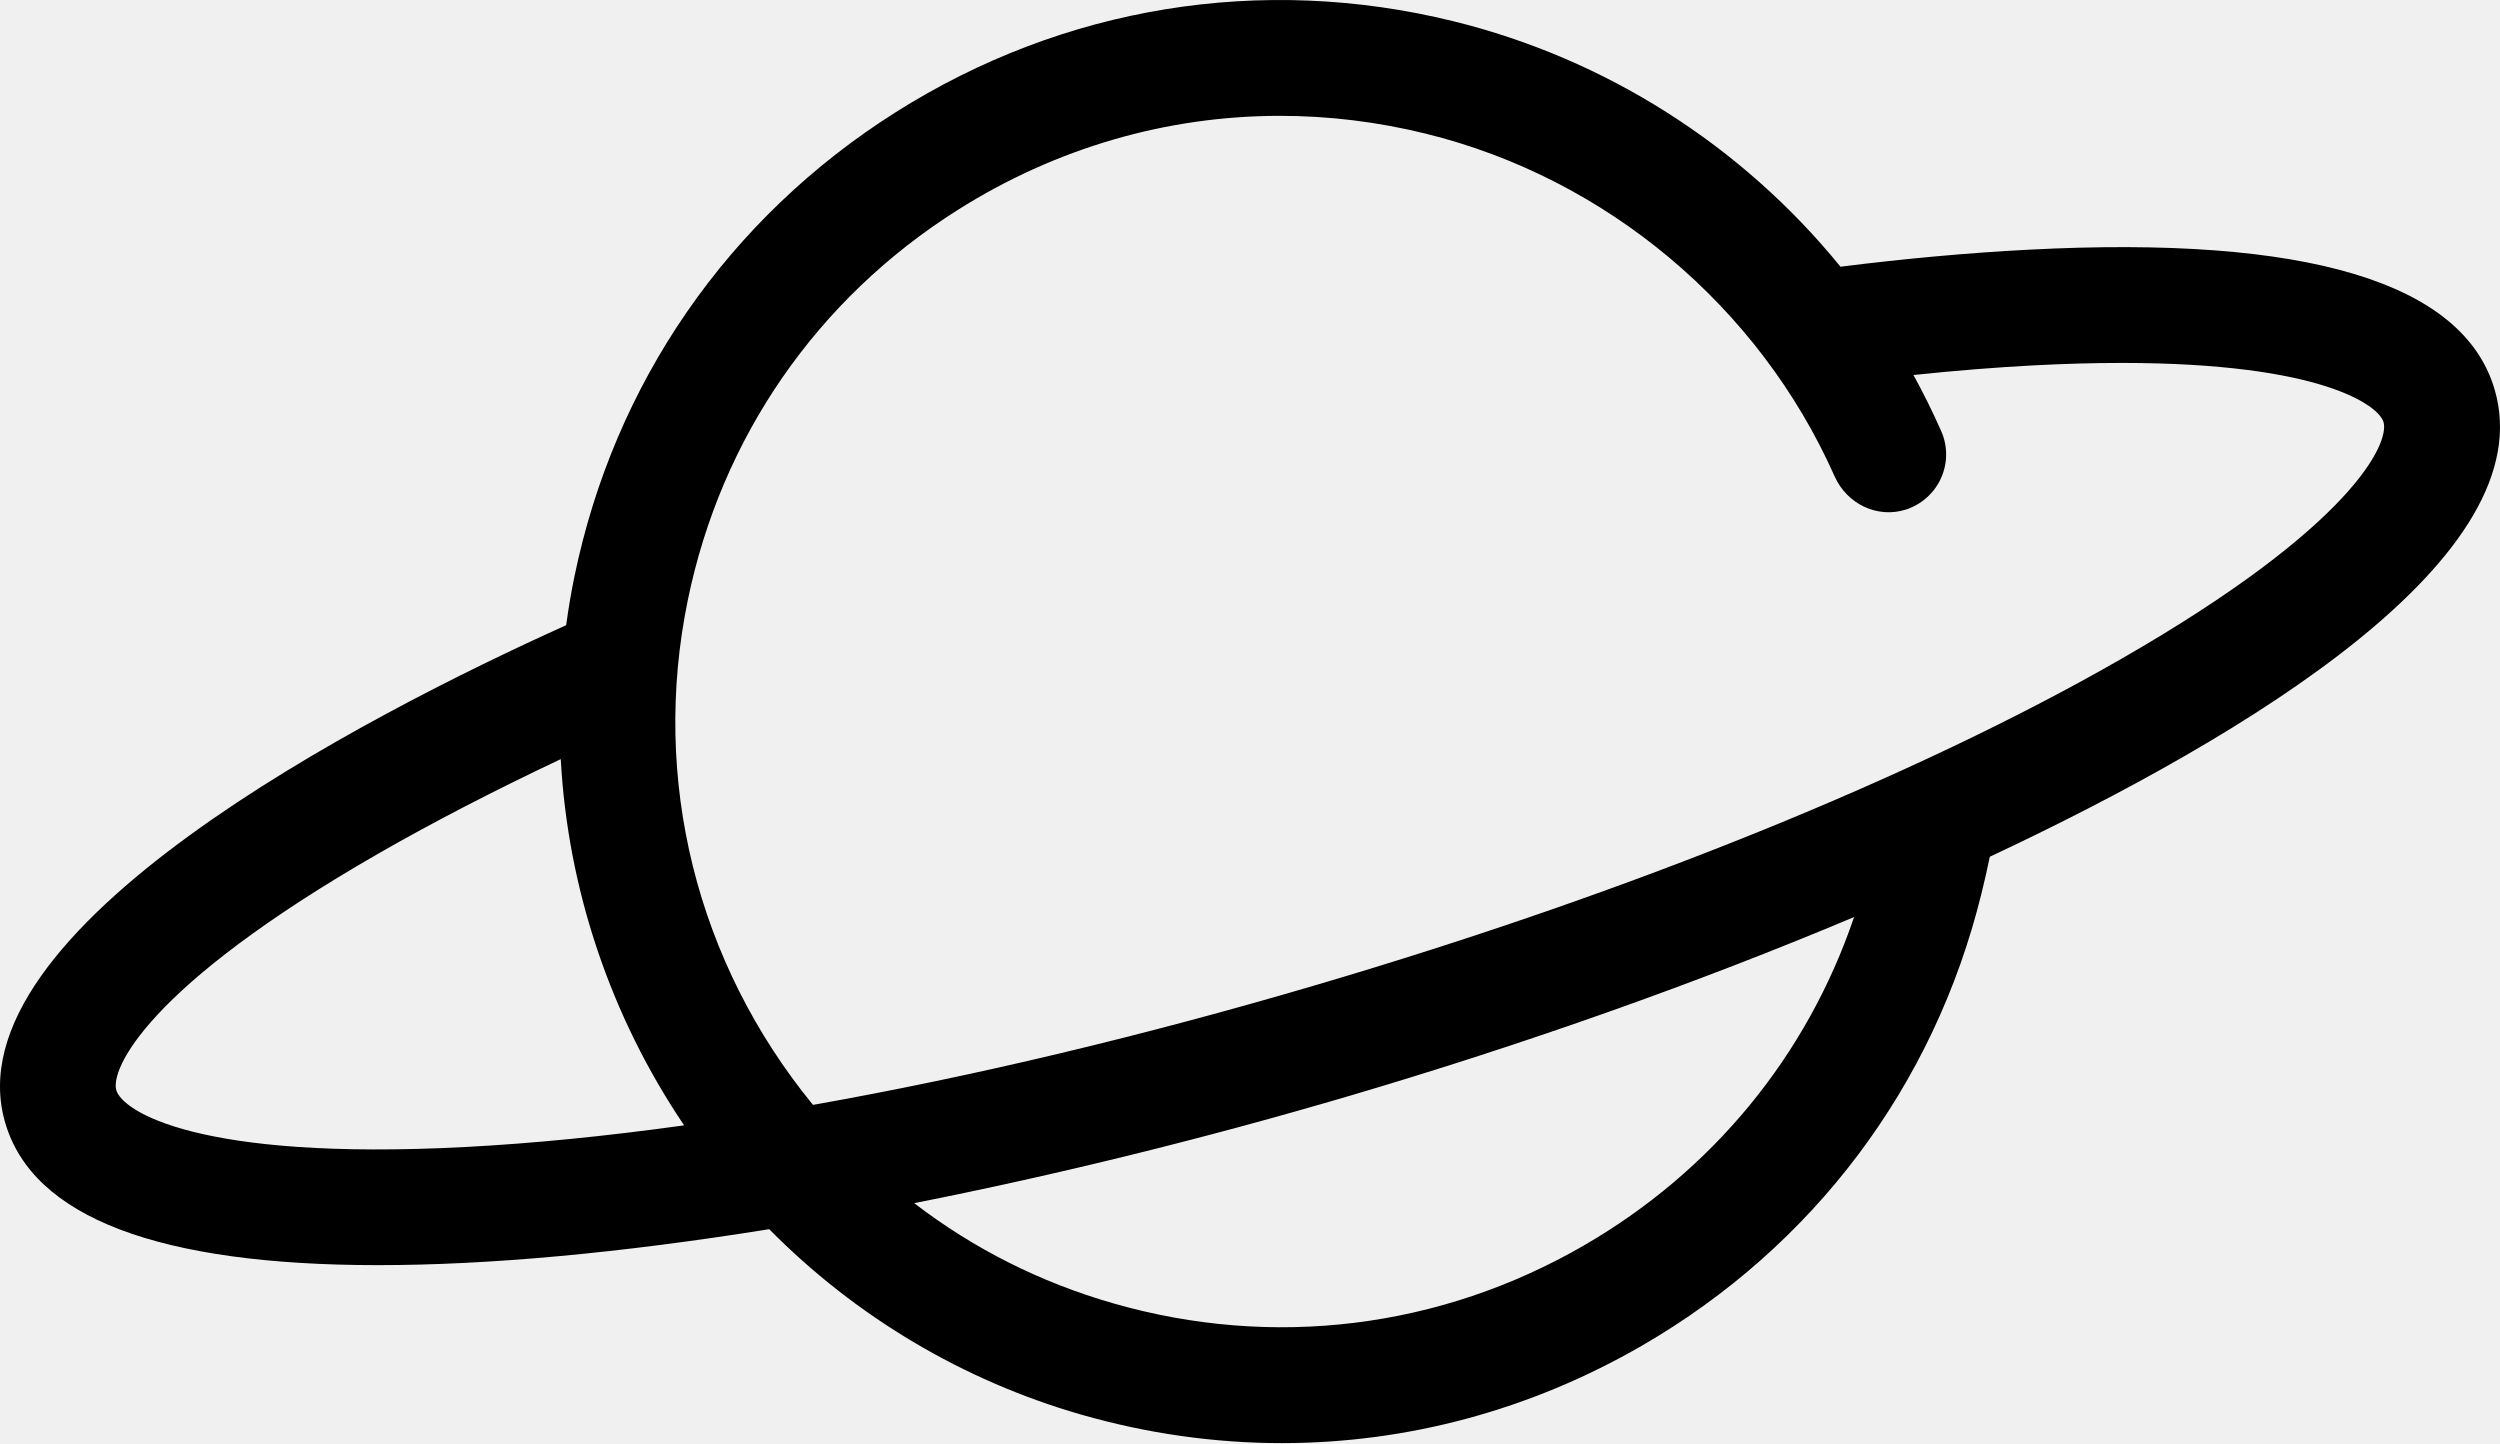
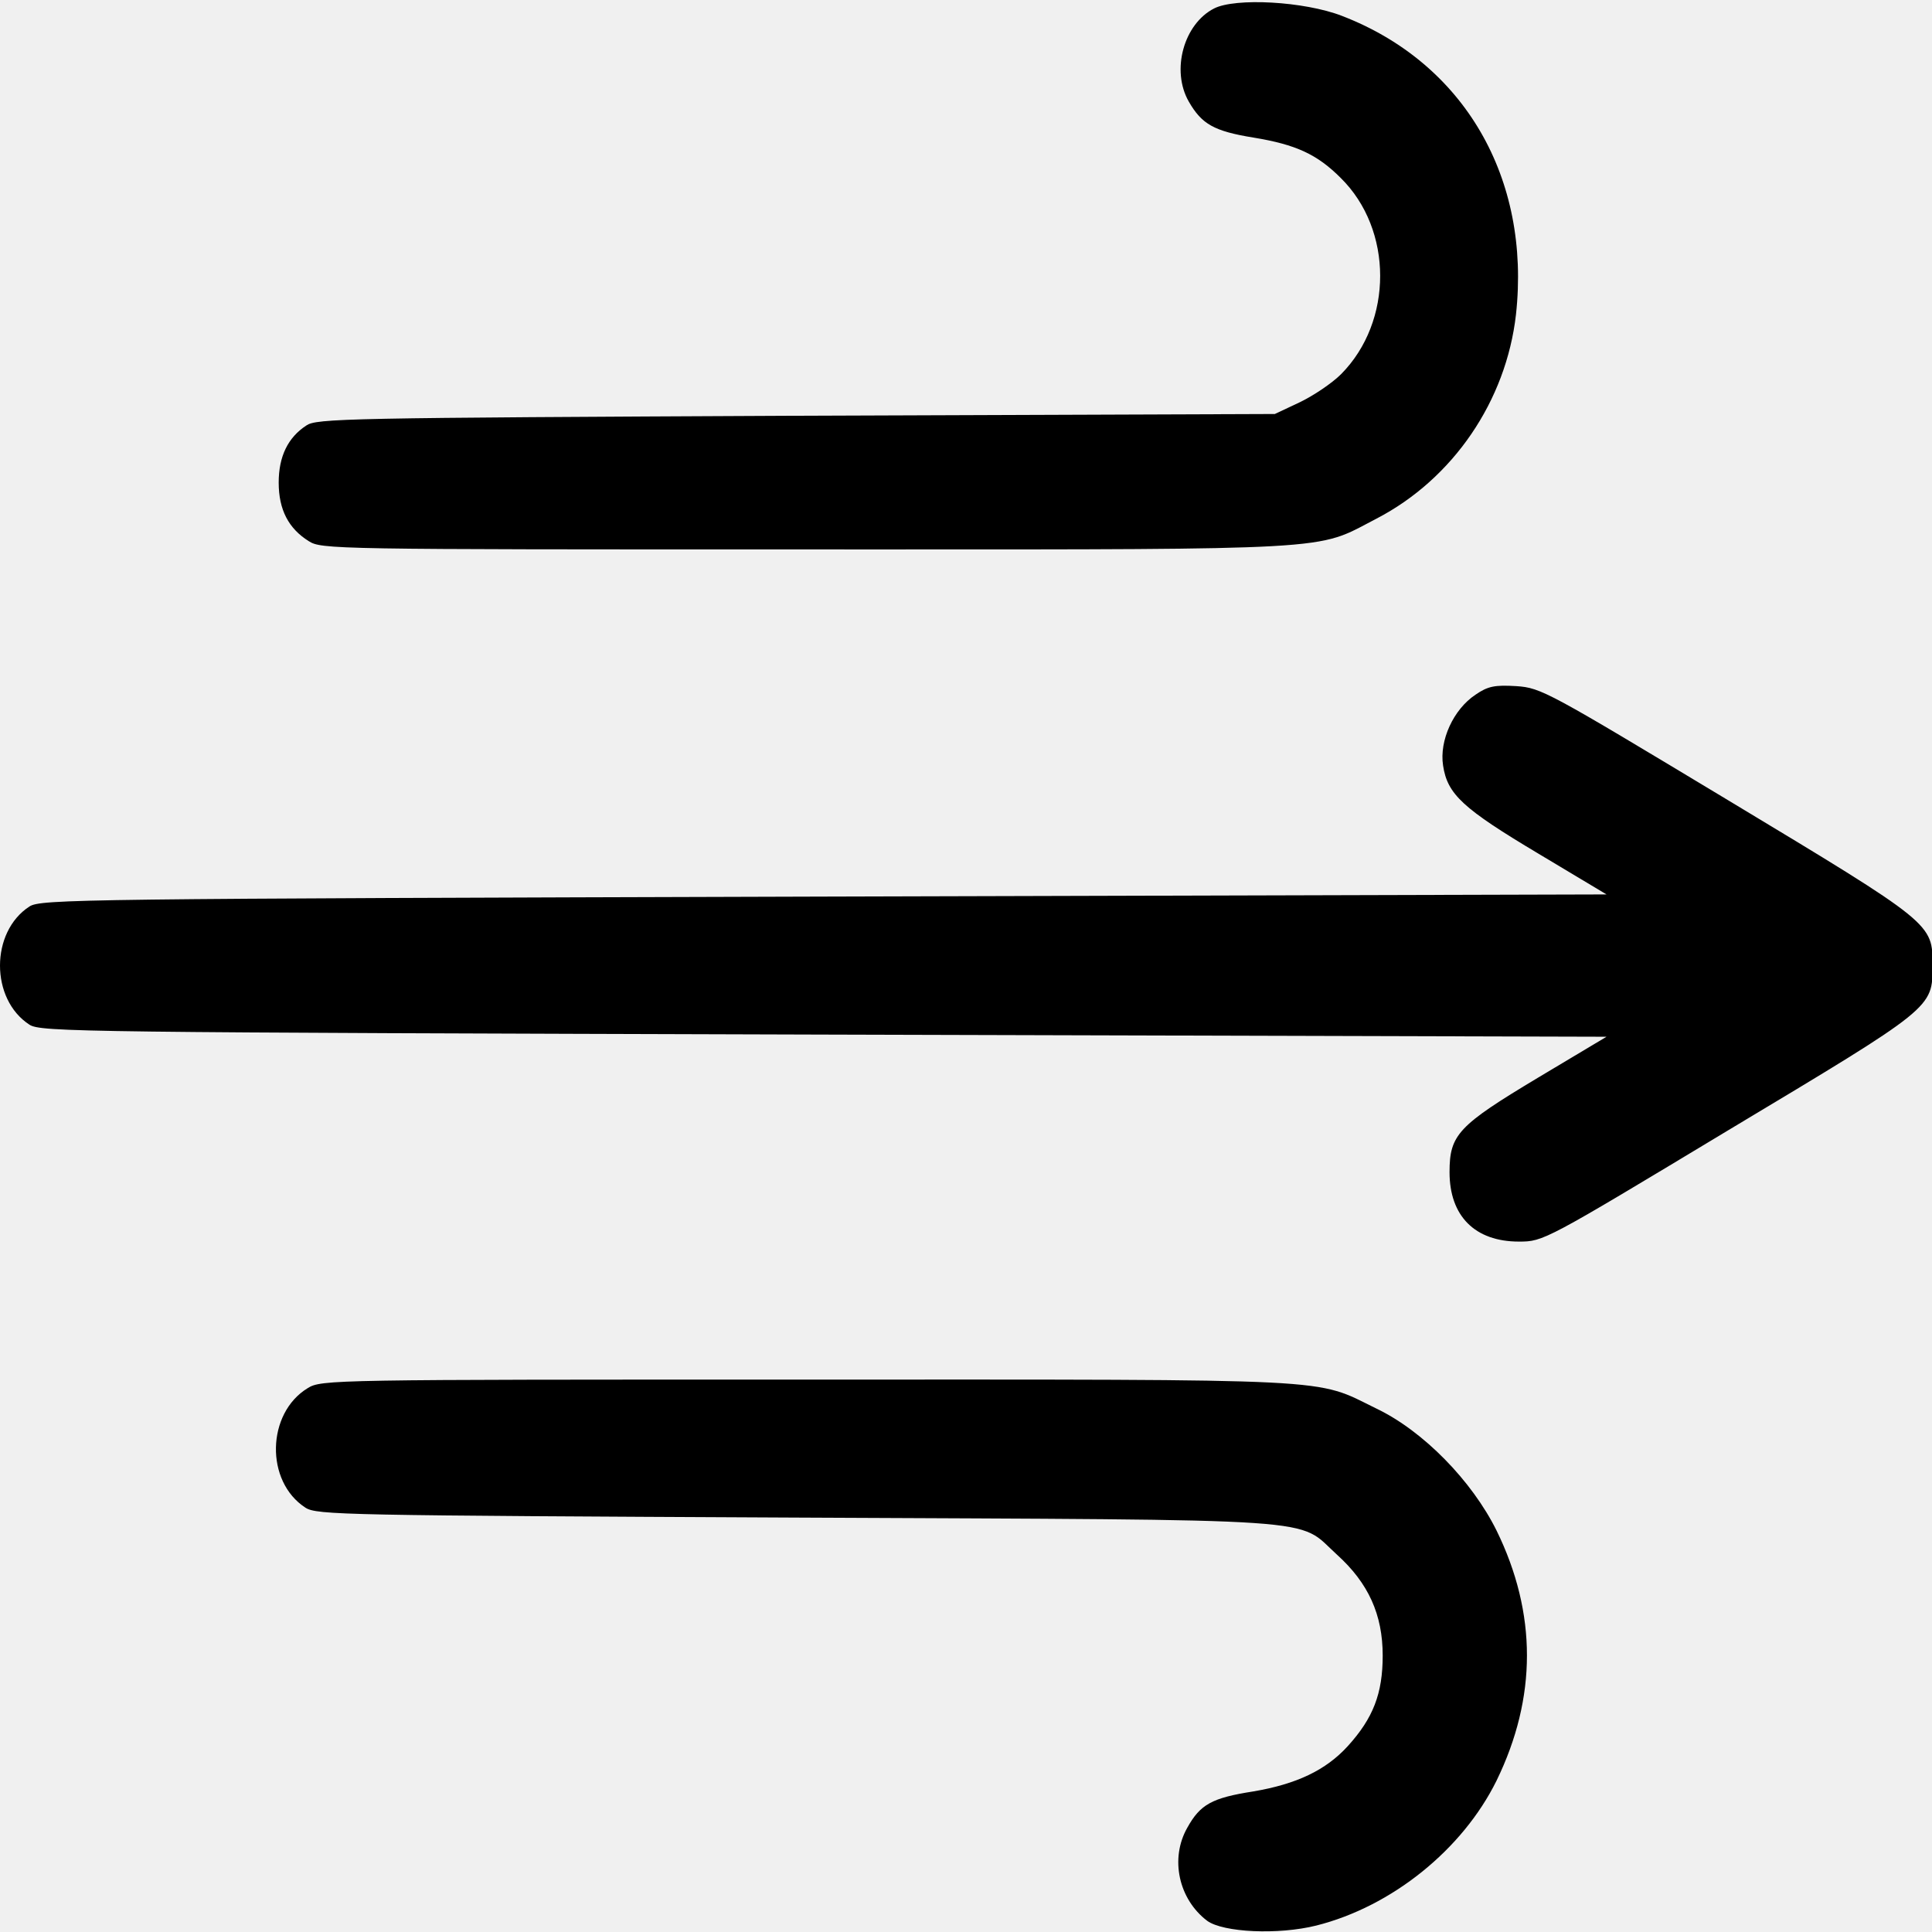
- <svg xmlns="http://www.w3.org/2000/svg" version="1.2" baseProfile="tiny" id="Layer_1" x="0px" y="0px" viewBox="0 0 1731.47 999.48" overflow="visible" xml:space="preserve">
+ <svg xmlns="http://www.w3.org/2000/svg" width="448" height="448" viewBox="0 0 448 448">
  <style>
-     path {
-       fill: black;
-     }
-     @media (prefers-color-scheme: dark) {
-       path {
-         fill: white;
-       }
-     }
-   </style>
-   <path d="M887.84,999.48c-46.39,0-93.09-6.54-139.06-19.75c-81.69-23.49-156.16-67.79-216.03-128.41  c-102.99,16.52-194.08,24.9-270.88,24.9c-152.09,0-238.96-33.11-258.21-98.41C-35.8,643.94,253.97,495.33,392.12,432.99  c1.52-11.25,3.41-22.42,5.65-33.34c27.59-134.34,106.65-248.68,222.62-321.96c116.07-73.34,253.2-95.71,386.13-63.01  c105.45,25.95,199.7,85.9,268.18,170.04c44.93-5.65,88.77-9.62,130.24-11.78c192.27-10.07,300.89,22.47,322.77,96.69l0,0  c34.01,115.4-168.98,238.94-349.61,323.76c-1.64,8.29-3.57,16.51-5.83,25.71c-32.71,132.93-116.15,244.03-234.97,312.82  C1059.97,976.67,974.47,999.48,887.84,999.48z M633.16,833.29c41.16,31.6,87.35,54.87,137.81,69.37  c110.65,31.81,226.48,17.55,326.15-40.15c89.06-51.57,154.46-131.44,186.99-227.37c-108.03,45.49-227.83,87.98-349.11,123.73  C834.92,788.37,731.43,813.87,633.16,833.29z M388.37,525.77c-45.58,21.51-88.72,43.83-126.08,65.28  C100.86,683.71,76.38,740.91,80.57,755.12c4.19,14.23,55.78,49.02,241.66,39.28l0,0c46.66-2.44,97.52-7.47,151.58-15  C422.87,703.95,393.25,615.96,388.37,525.77z M41.94,765.85c0.06,0.21,0.12,0.41,0.18,0.62c0.08,0.28,0.17,0.56,0.25,0.83  c-0.09-0.28-0.17-0.56-0.25-0.84C42.06,766.26,42,766.06,41.94,765.85z M41.93,765.82c0,0.01,0,0.01,0.01,0.02  C41.94,765.84,41.93,765.83,41.93,765.82z M886.5,80.23c-78.23,0-155.08,22.13-223.27,65.23  c-97.36,61.52-163.73,157.51-186.89,270.29c-25.49,124.14,6.1,250.87,86.72,349.49c111.32-19.75,228.68-47.73,349.27-83.27  c217.07-63.98,414.79-144.1,556.74-225.58c161.44-92.67,185.91-149.86,181.72-164.08c-3.36-11.39-42.47-40.95-181.29-40.95  c-18.91,0-39.23,0.56-60.37,1.66c-26.49,1.38-54.61,3.63-83.89,6.71c7.01,12.76,13.45,25.78,19.26,38.96  c4.55,10.33,4.49,22.16-0.17,32.48c-4.68,10.38-13.6,18.32-24.46,21.78c-19.48,6.2-40.66-3.74-49.28-23.13  C1218.24,212,1112.37,123.3,987.38,92.55C953.87,84.3,920.06,80.23,886.5,80.23z" />
+ 		path {
+ 			fill: "black";
+ 		}
+ 
+ 		@media (prefers-color-scheme: dark) {
+ 			path {
+ 				fill: "white";
+ 			}
+ 		}
+ 	</style>
+   <path d="M281.552 1.95L281.551 1.95C278.054 3.723 275.529 7.29 274.407 11.362C273.286 15.433 273.587 19.941 275.659 23.555C277.182 26.209 278.65 27.902 280.844 29.131C283.062 30.372 286.062 31.162 290.705 31.911L290.706 31.911C295.576 32.714 299.251 33.673 302.397 35.125C305.549 36.58 308.146 38.518 310.876 41.249C323.076 53.246 323.072 74.563 310.98 86.757L310.979 86.758C308.829 88.908 304.578 91.737 301.443 93.254L301.438 93.257L295.713 95.952L295.613 96L295.502 96L184.627 96.404C132.175 96.654 104.38 96.804 89.373 97.104C81.865 97.254 77.574 97.442 75.001 97.696C72.423 97.95 71.643 98.267 71.099 98.623L71.096 98.625C66.767 101.414 64.625 105.838 64.625 111.904C64.625 115.093 65.213 117.76 66.369 119.987C67.523 122.211 69.257 124.022 71.59 125.48C71.974 125.72 72.318 125.916 72.844 126.09C73.379 126.267 74.118 126.426 75.287 126.564C77.63 126.842 81.618 127.029 88.984 127.154C103.703 127.404 131.822 127.404 187.025 127.404C193.313 127.404 199.266 127.405 204.904 127.406C255.54 127.415 280.749 127.419 294.748 126.655C302.524 126.231 306.799 125.571 310.035 124.558C312.583 123.762 314.492 122.747 316.993 121.419C317.675 121.057 318.401 120.671 319.195 120.26C336.945 111.038 349.247 92.985 351.528 72.948C355.004 41.258 339.518 14.583 311.145 3.671L311.145 3.671C306.811 1.996 300.642 0.927 294.909 0.604C292.047 0.442 289.308 0.468 286.975 0.693C284.628 0.919 282.742 1.343 281.552 1.95Z" />
+   <path d="M342.125 161.104C337.025 164.504 333.725 171.704 334.625 177.504C335.625 184.204 339.225 187.504 356.825 198.004L372.525 207.404L191.025 207.904C18.225 208.404 9.425 208.504 6.825 210.204C-2.275 216.104 -2.275 231.704 6.825 237.604C9.425 239.304 18.225 239.404 191.025 239.904L372.525 240.404L356.625 249.904C338.125 261.004 336.125 263.104 336.125 271.804C336.125 282.004 342.025 287.904 352.225 287.904C357.925 287.904 358.225 287.704 400.725 262.104C448.425 233.504 448.125 233.804 448.125 223.904C448.125 214.104 448.425 214.304 400.625 185.504C358.925 160.404 357.425 159.504 351.625 159.104C346.625 158.804 345.025 159.104 342.125 161.104Z" />
+   <path d="M71.325 321.904C61.825 327.704 61.425 343.504 70.825 349.604C73.425 351.304 79.725 351.404 184.625 351.904C310.025 352.504 300.425 351.804 310.025 360.504C317.325 367.104 320.625 374.404 320.625 383.904C320.625 392.704 318.425 398.404 312.525 404.904C307.425 410.504 300.625 413.704 290.625 415.404C281.025 416.904 278.325 418.404 275.325 423.804C271.225 431.004 273.325 440.404 279.925 445.404C283.625 448.104 296.425 448.704 305.225 446.504C322.725 442.104 339.125 428.904 347.025 412.904C356.425 393.604 356.425 374.104 347.025 354.904C341.325 343.404 330.025 331.804 319.125 326.604C304.625 319.504 311.925 319.904 187.125 319.904C76.625 319.904 74.525 319.904 71.325 321.904Z" />
</svg>
